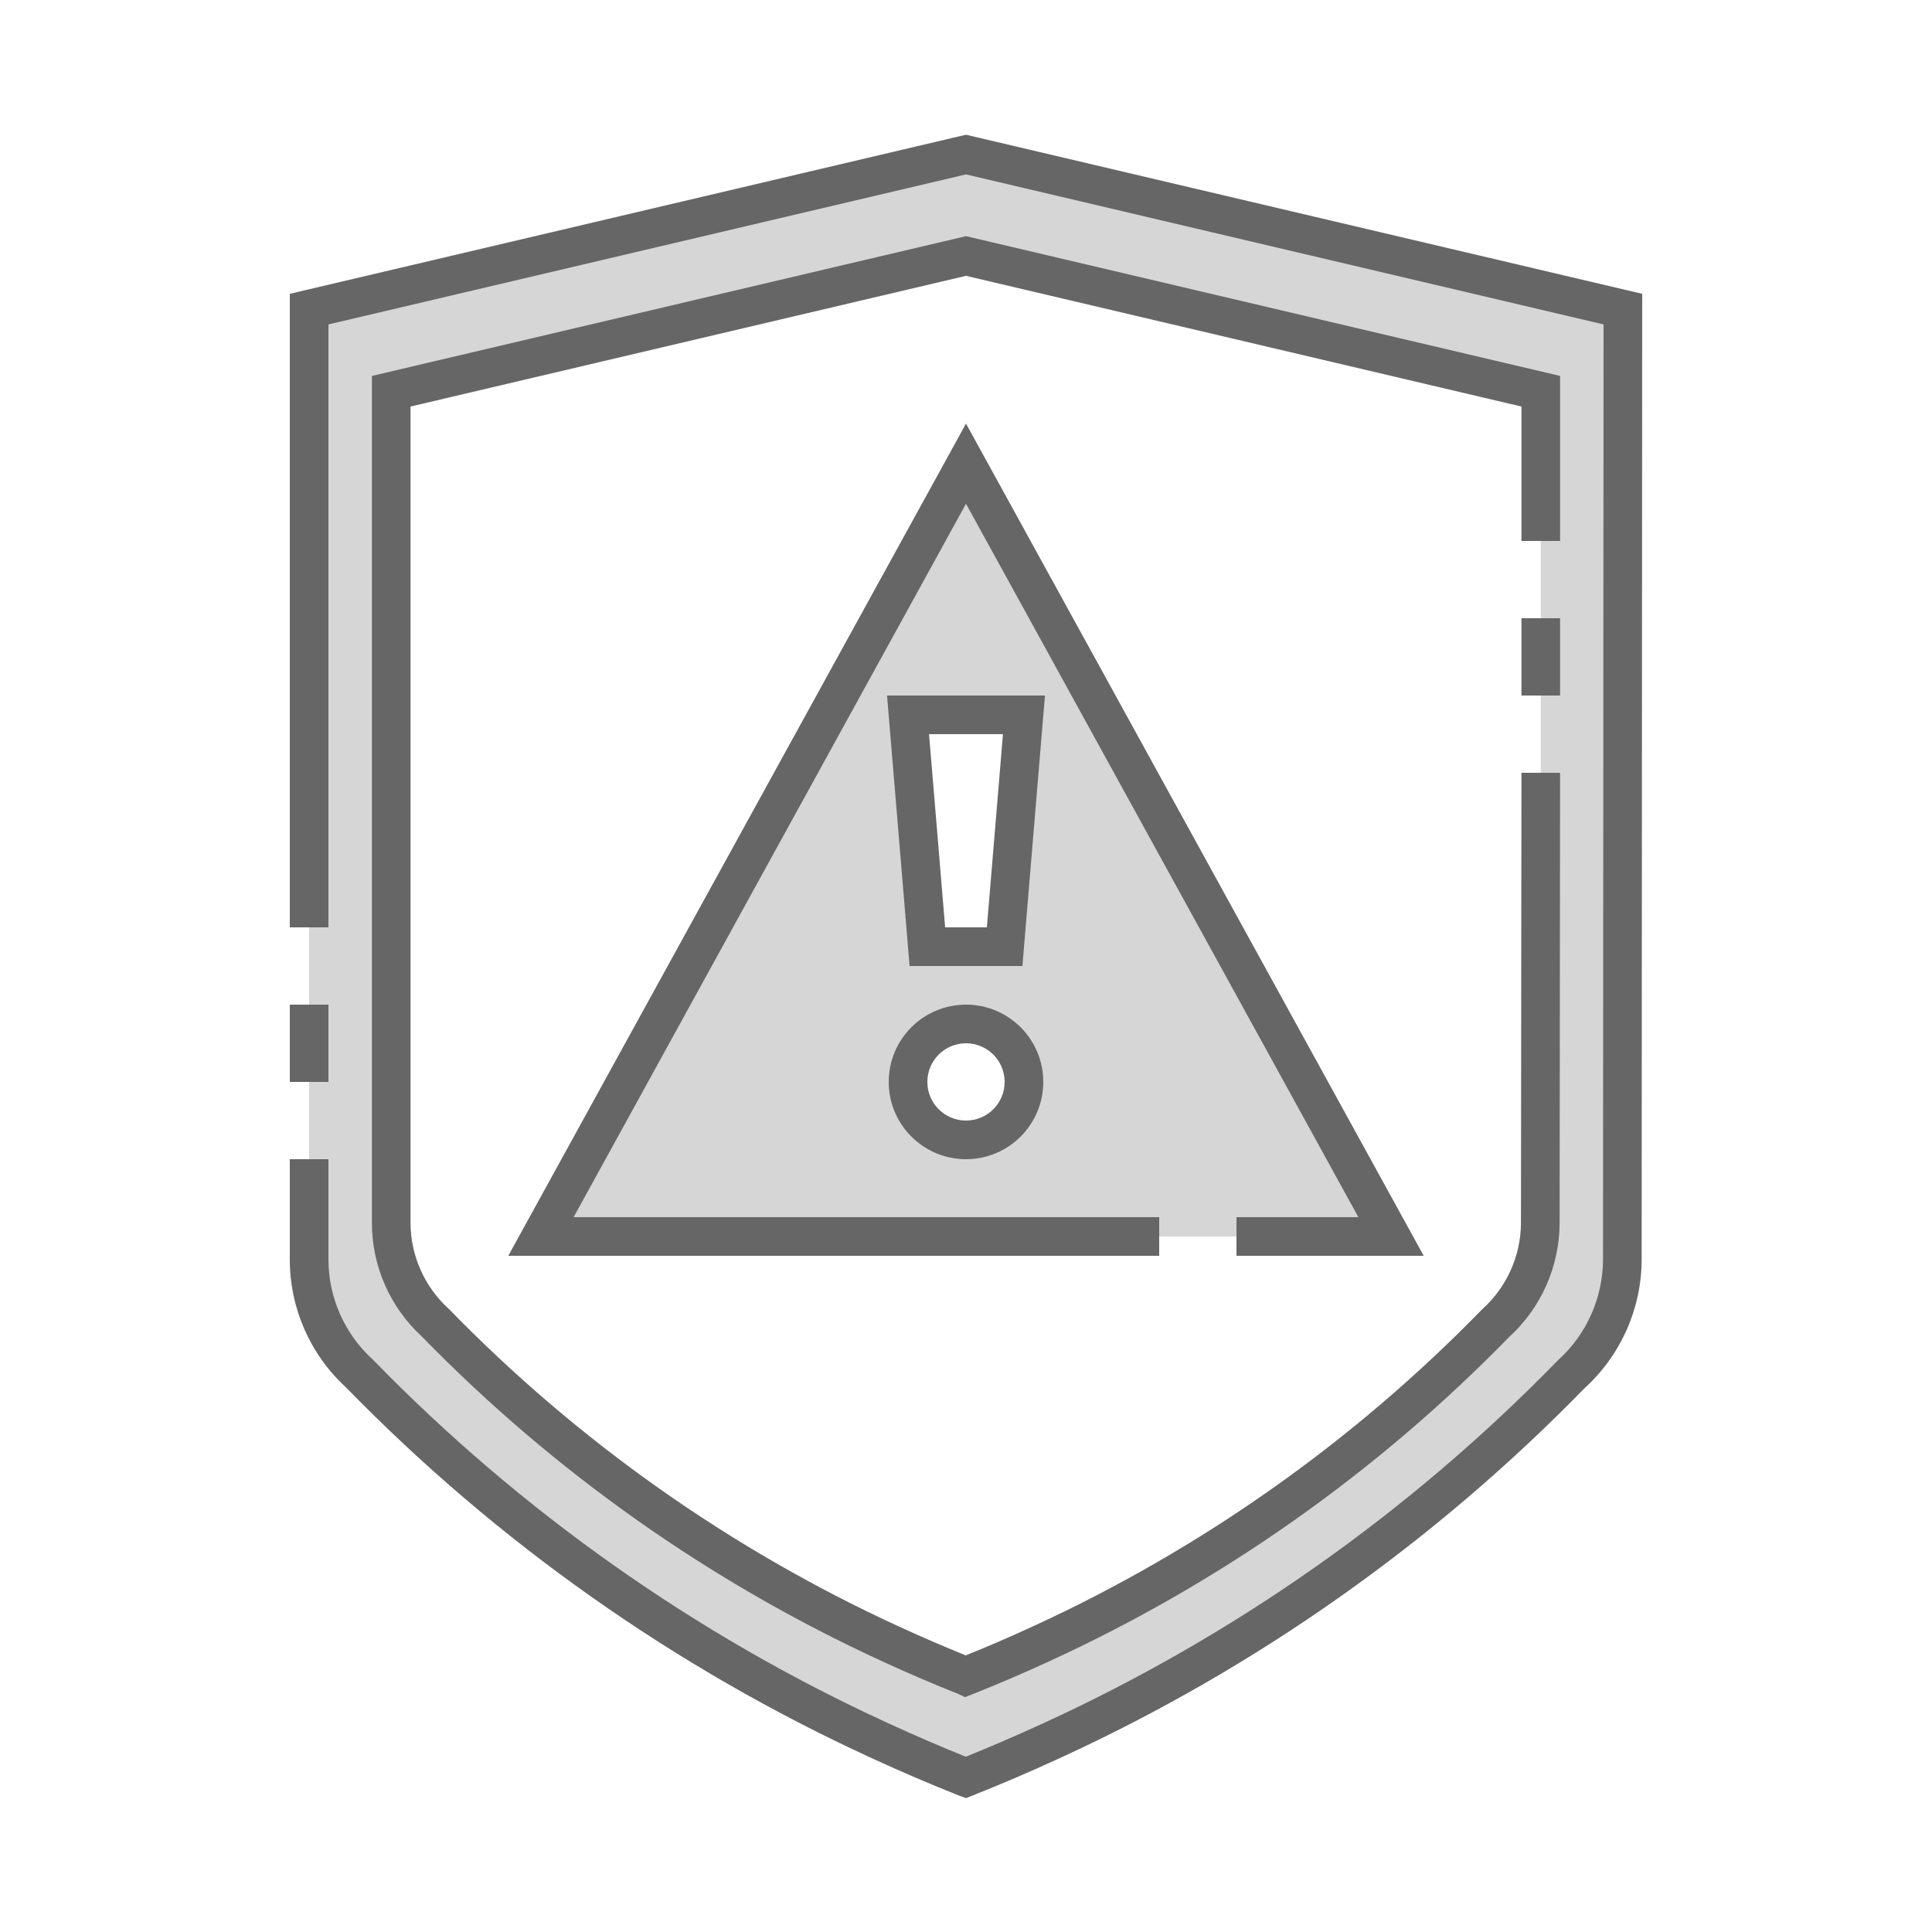
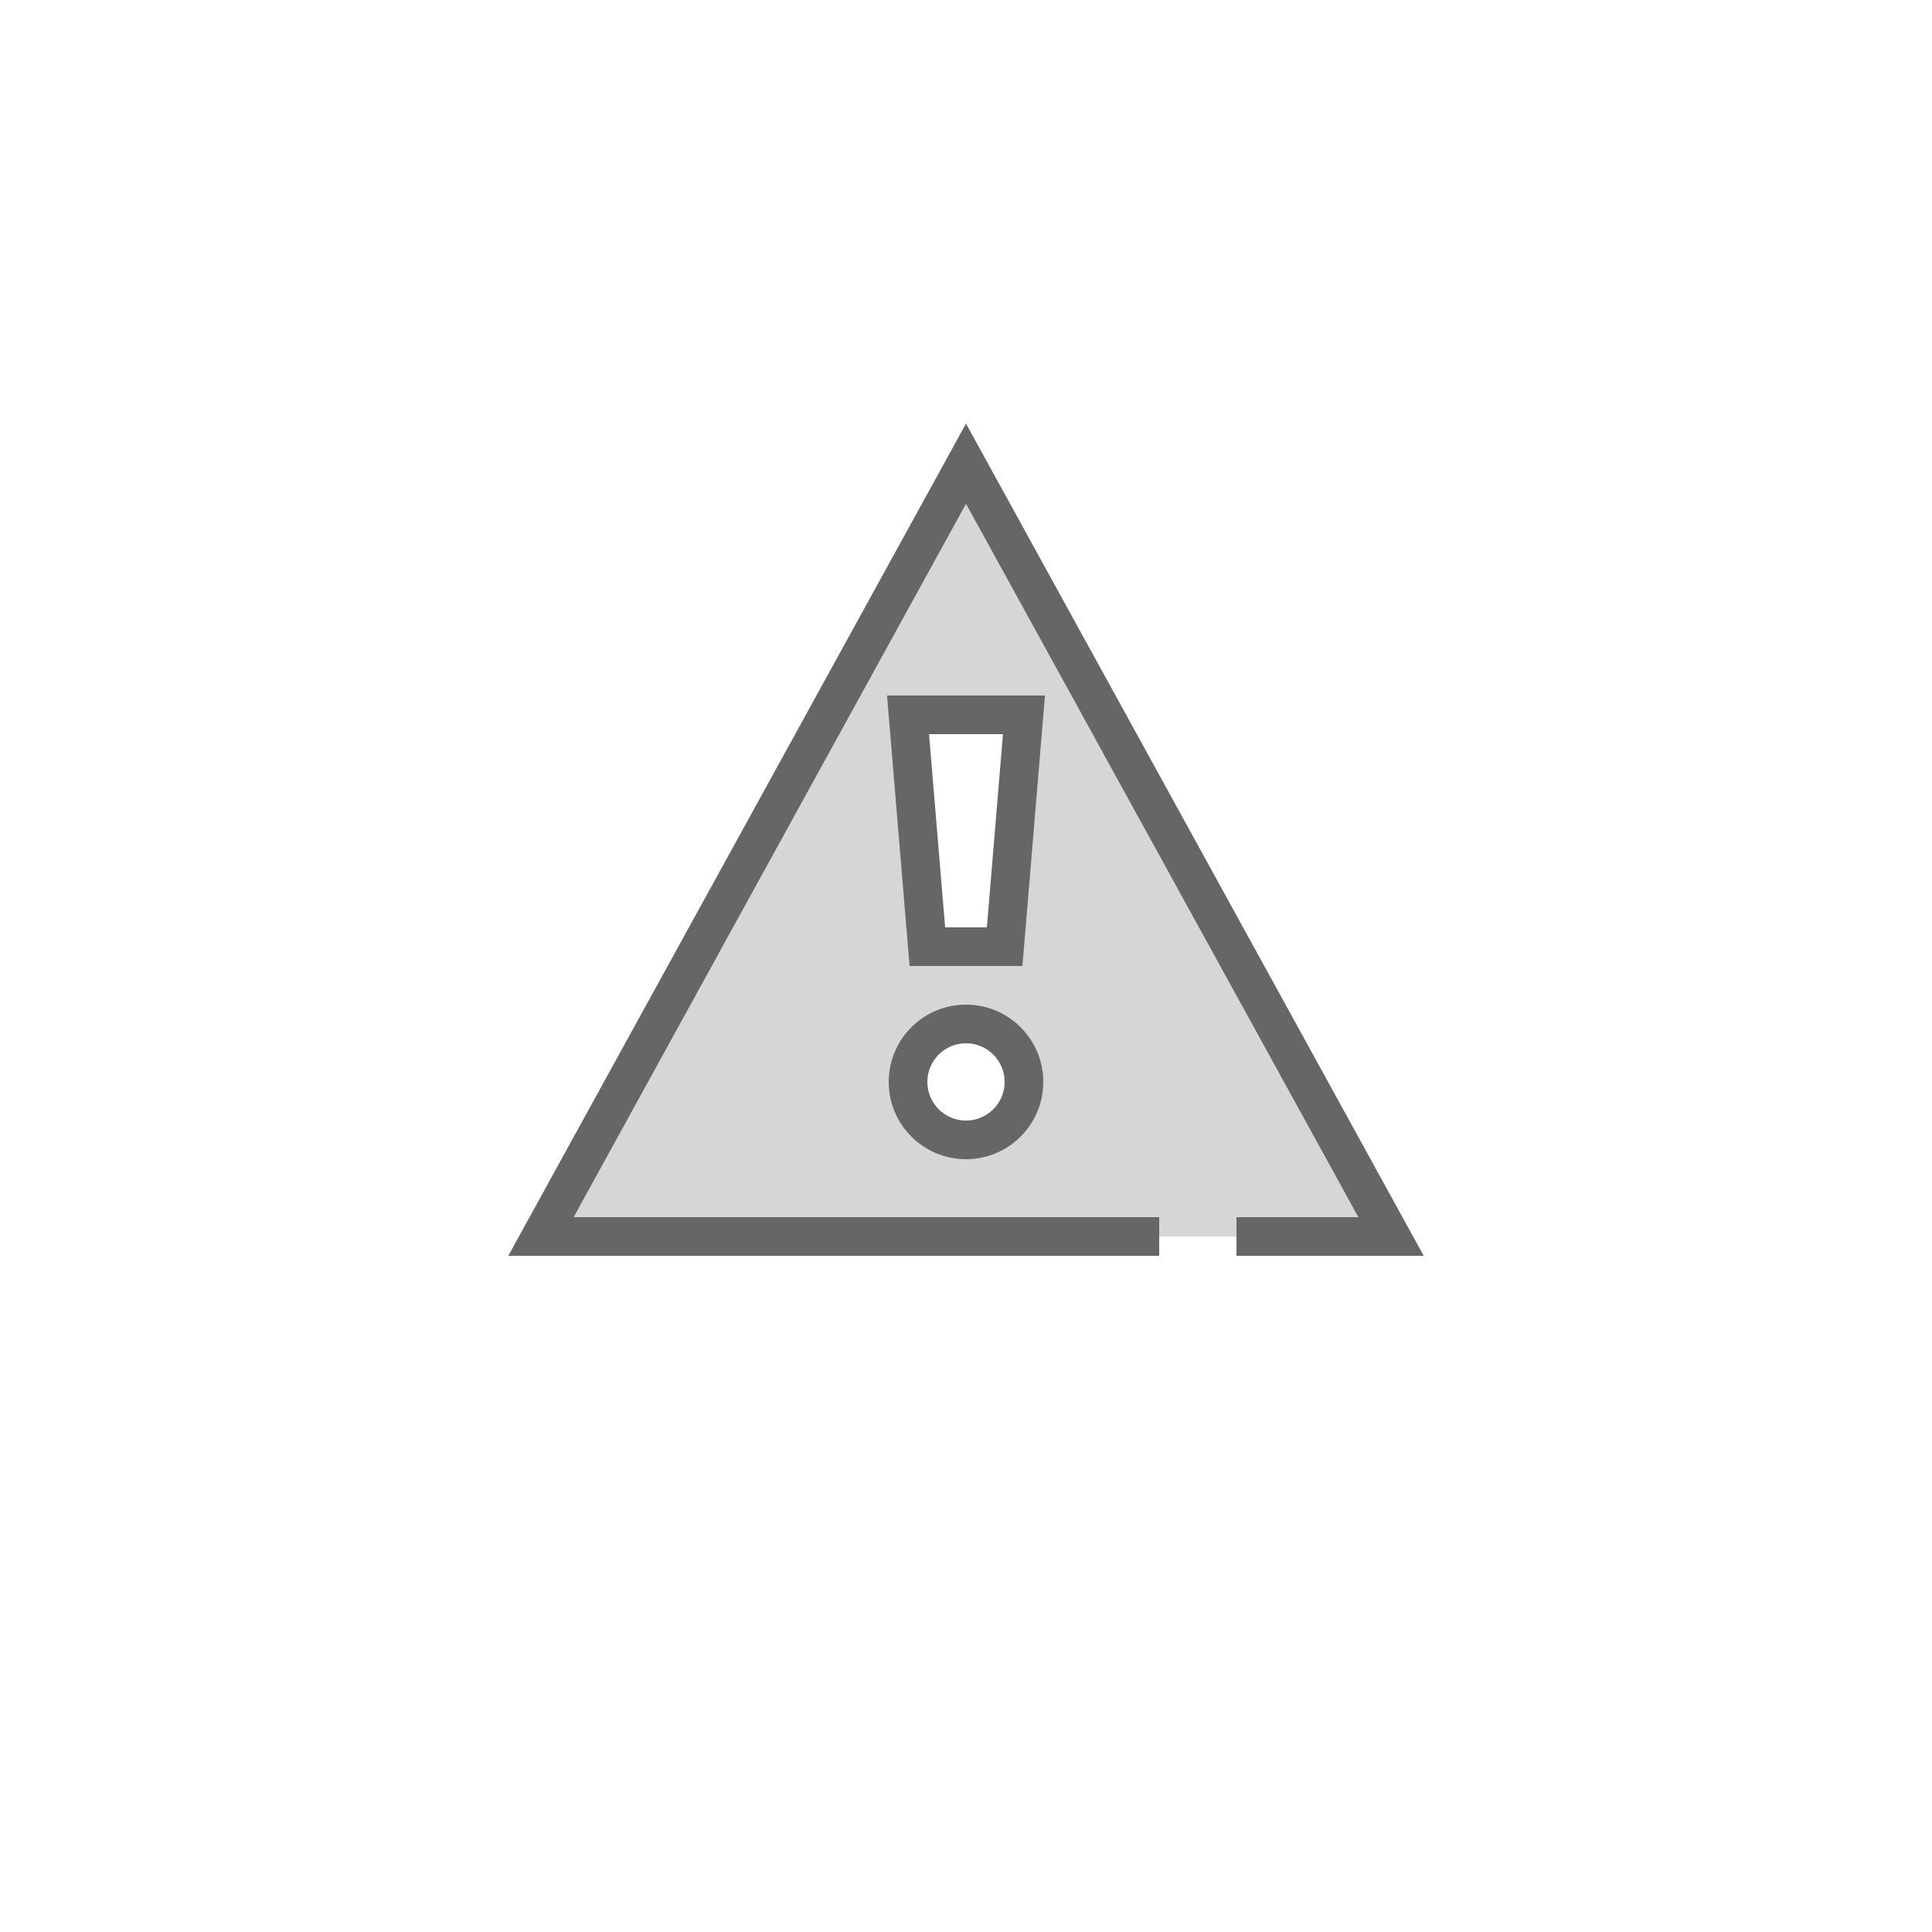
- <svg xmlns="http://www.w3.org/2000/svg" id="ic_empty_error" width="100" height="100" viewBox="0 0 100 100">
-   <defs>
-     <style type="text/css">
+ <svg xmlns="http://www.w3.org/2000/svg" id="ic_empty_error" width="100" height="100" viewBox="0 0 100 100" version="1.1">
+   <defs id="defs1">
+     <style type="text/css" id="style1">
            .cls-1{fill:#d6d6d6}.cls-2{fill:#666}.cls-3{fill:none}
        </style>
  </defs>
  <g id="Group_9068" data-name="Group 9068">
    <g id="Group_9066" data-name="Group 9066">
      <path id="Path_19016" d="M50 24L28 64h44zm3 13l-1 12h-4l-1-12zm-3 22a3 3 0 1 1 3-3 3 3 0 0 1-3 3z" class="cls-1" data-name="Path 19016" />
-       <path id="Path_19017" d="M50 8l-34 8v49.2a7.971 7.971 0 0 0 2.626 5.914A90.266 90.266 0 0 0 45.532 90.1l.134.061a89.104 89.104 0 0 0 4.305 1.844l.015-.006L50 92a92.202 92.202 0 0 0 4.305-1.844l.135-.061a90.274 90.274 0 0 0 26.905-18.981 7.967 7.967 0 0 0 2.626-5.914V64H84V16zm29.75 54.25h-.025v1.05a6.973 6.973 0 0 1-2.3 5.175 78.987 78.987 0 0 1-23.54 16.608l-.118.053A80.007 80.007 0 0 1 50 86.75h-.025a76.015 76.015 0 0 1-3.767-1.614l-.118-.053a78.987 78.987 0 0 1-23.542-16.608 6.973 6.973 0 0 1-2.3-5.175V20.25l29.75-7 29.75 7z" class="cls-1" data-name="Path 19017" />
    </g>
    <g id="Group_9067" data-name="Group 9067">
-       <path id="Path_19018" d="M50 6.973l-35 8.235V48h2V16.792l33-7.765 33 7.765-.028 48.408a7.054 7.054 0 0 1-2.341 5.215 88.89 88.89 0 0 1-26.607 18.77l-.134.061a99.651 99.651 0 0 1-3.9 1.683l-.015-.006a92.604 92.604 0 0 1-3.89-1.678l-.133-.06A89.008 89.008 0 0 1 19.3 70.374 7.011 7.011 0 0 1 17 65.2V60h-2v5.2a8.98 8.98 0 0 0 2.91 6.613A90.918 90.918 0 0 0 45.116 91l.135.061a91.962 91.962 0 0 0 4.353 1.865l.393.145.37-.145a91.381 91.381 0 0 0 4.353-1.865l.136-.061a90.8 90.8 0 0 0 27.163-19.15 9.018 9.018 0 0 0 2.953-6.65L85 15.208z" class="cls-2" data-name="Path 19018" />
-       <path id="Rectangle_4728" d="M0 0h2v4H0z" class="cls-2" data-name="Rectangle 4728" transform="translate(15 52)" />
      <path id="Path_19019" d="M64 65h9.691L50 21.925 26.309 65H60v-2H29.691L50 26.075 70.309 63H64z" class="cls-2" data-name="Path 19019" />
      <path id="Path_19020" d="M45.913 36l1.167 14h5.84l1.167-14zm5.167 12h-2.16l-.833-10h3.826z" class="cls-2" data-name="Path 19020" />
      <path id="Path_19021" d="M50 52a4 4 0 1 0 4 4 4 4 0 0 0-4-4zm0 6a2 2 0 1 1 2-2 2 2 0 0 1-2 2z" class="cls-2" data-name="Path 19021" />
-       <path id="Rectangle_4729" d="M0 0h2v4H0z" class="cls-2" data-name="Rectangle 4729" transform="translate(78.75 32)" />
-       <path id="Path_19022" d="M80.75 19.458L50 12.223l-30.75 7.235V63.3a7.978 7.978 0 0 0 2.582 5.874A79.721 79.721 0 0 0 45.687 86l.106.048a79.3 79.3 0 0 0 3.814 1.634l.345.163.04-.016.373-.148a78.84 78.84 0 0 0 3.821-1.637l.115-.052A79.573 79.573 0 0 0 78.1 69.215a8.013 8.013 0 0 0 2.625-5.915L80.75 40h-2l-.025 23.3a6.043 6.043 0 0 1-2.014 4.475 77.647 77.647 0 0 1-23.236 16.4l-.123.056a77.663 77.663 0 0 1-3.365 1.452 79.162 79.162 0 0 1-3.35-1.446l-.13-.059a77.757 77.757 0 0 1-23.286-16.44A6.007 6.007 0 0 1 21.25 63.3V21.042L50 14.277l28.75 6.765V28h2z" class="cls-2" data-name="Path 19022" />
    </g>
  </g>
  <path id="Rectangle_4730" d="M0 0h100v100H0z" class="cls-3" data-name="Rectangle 4730" />
</svg>
